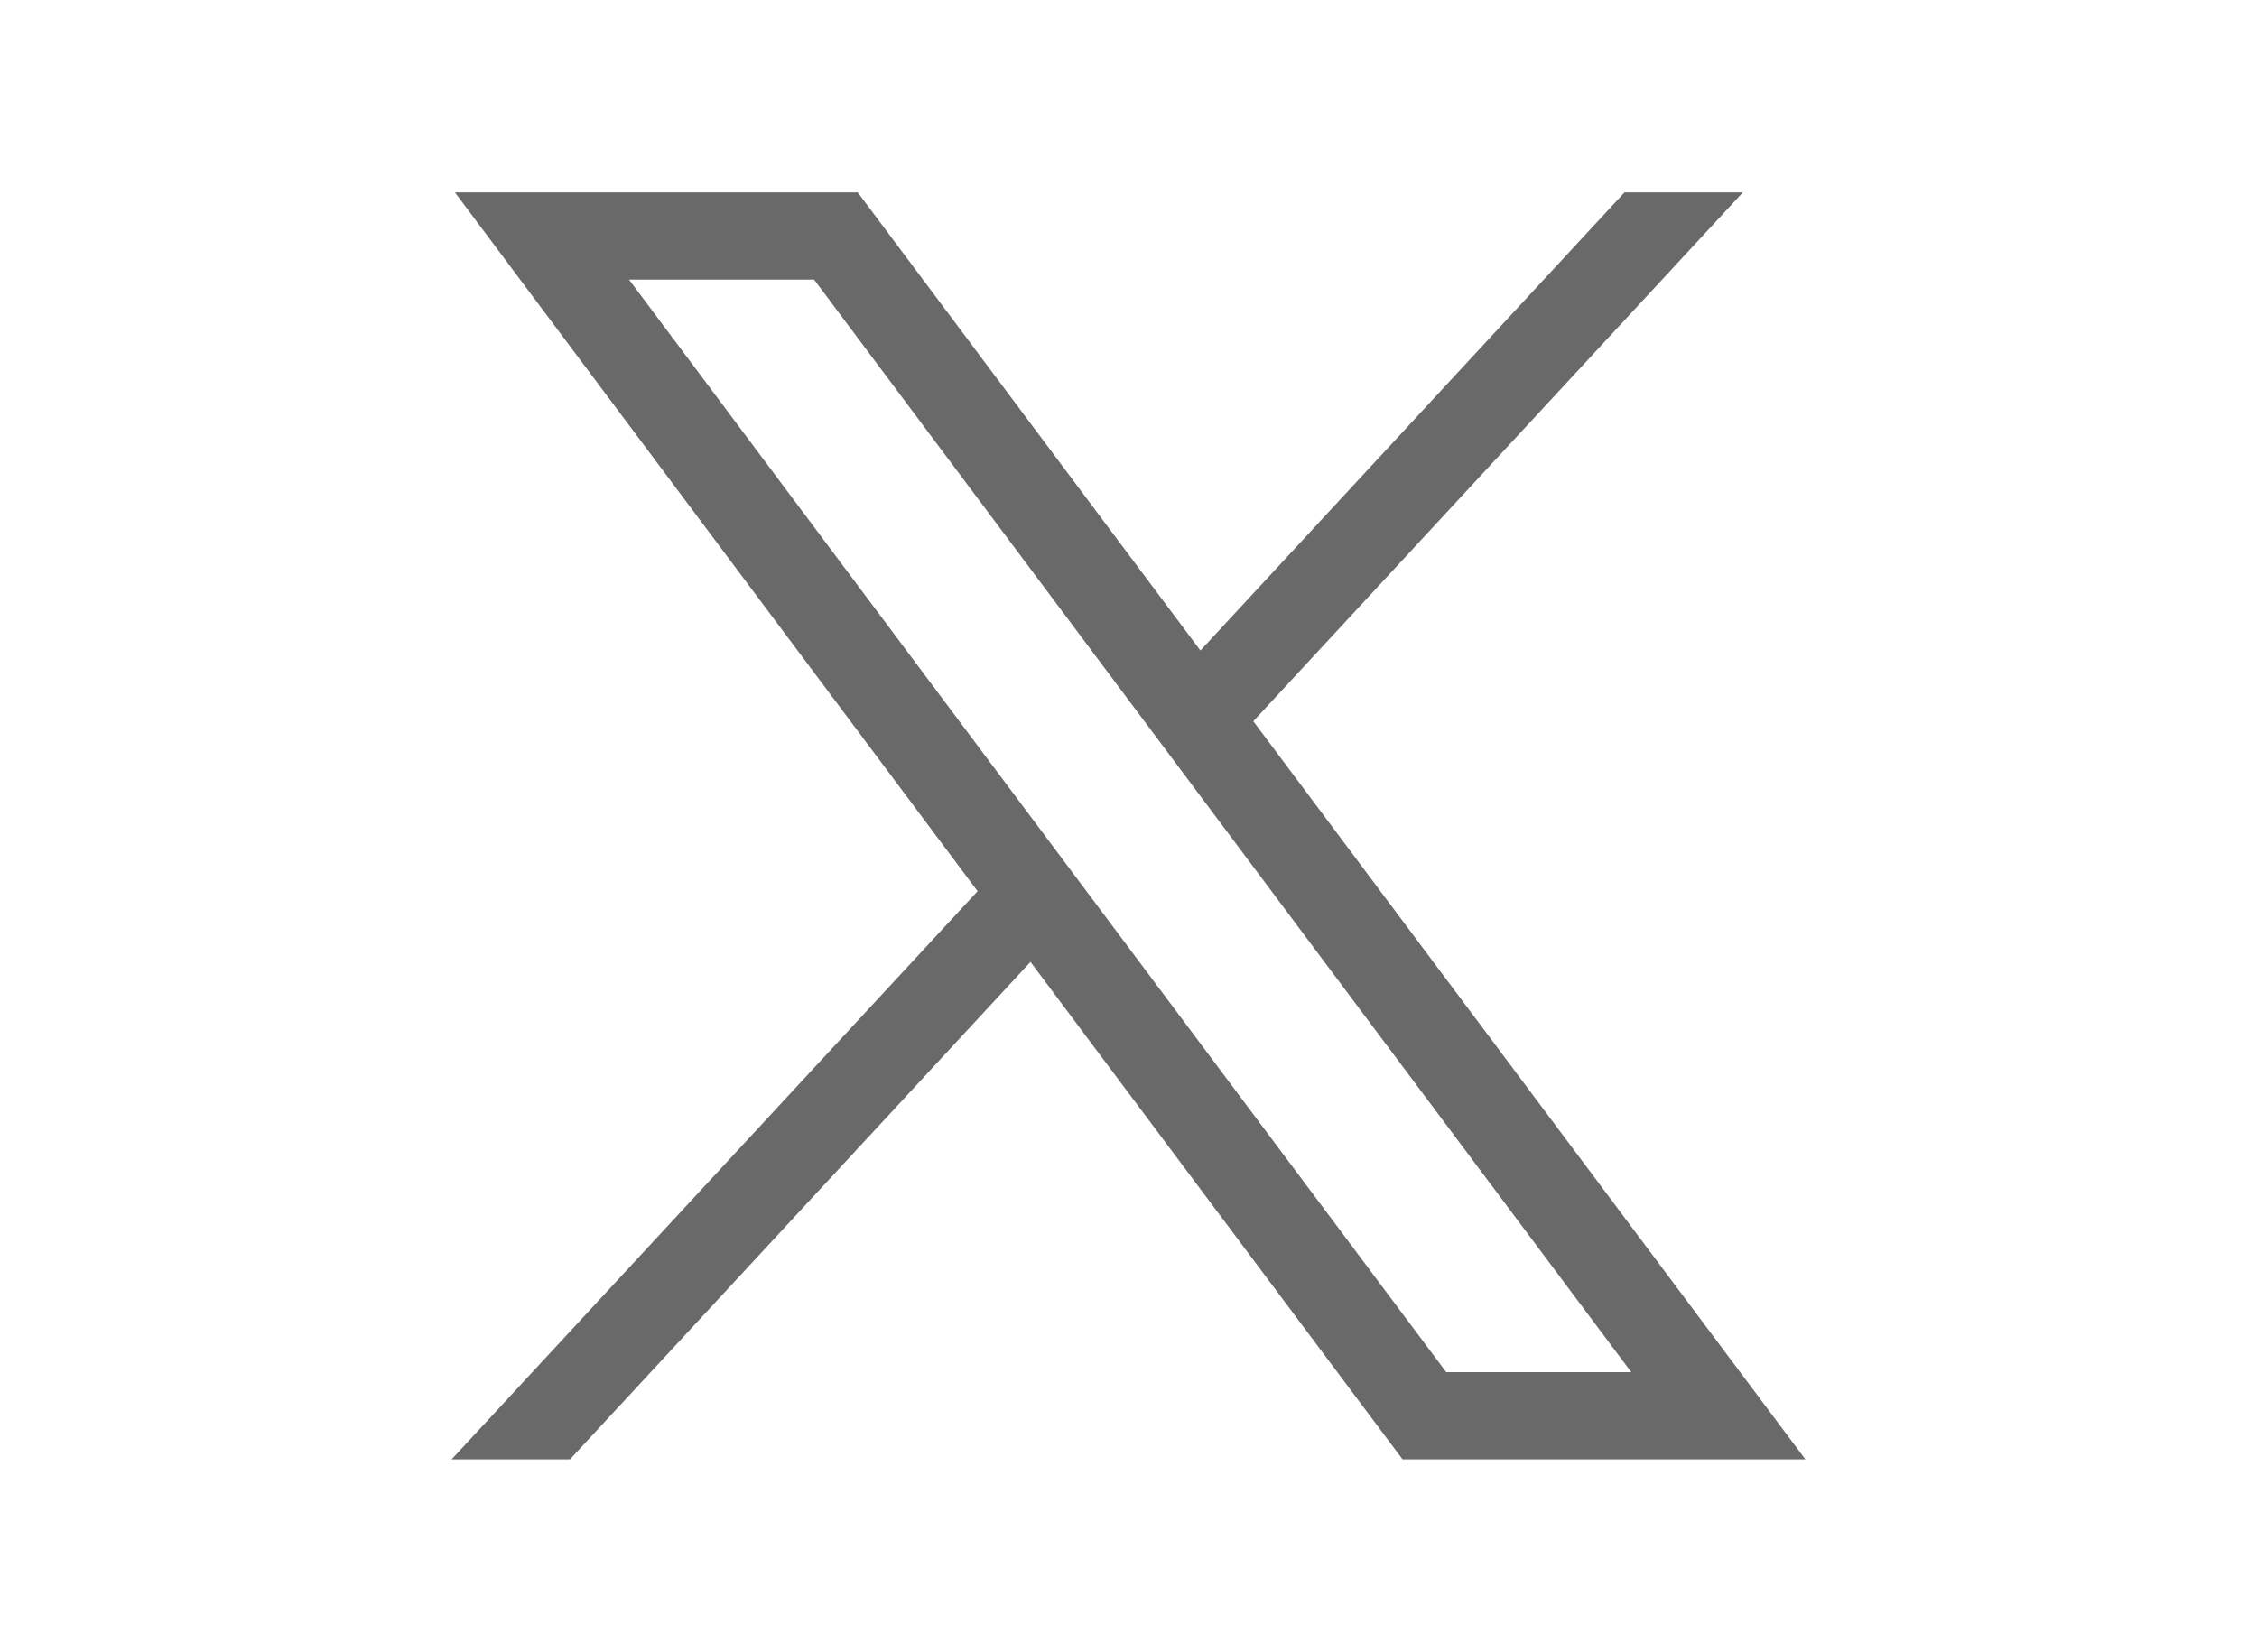
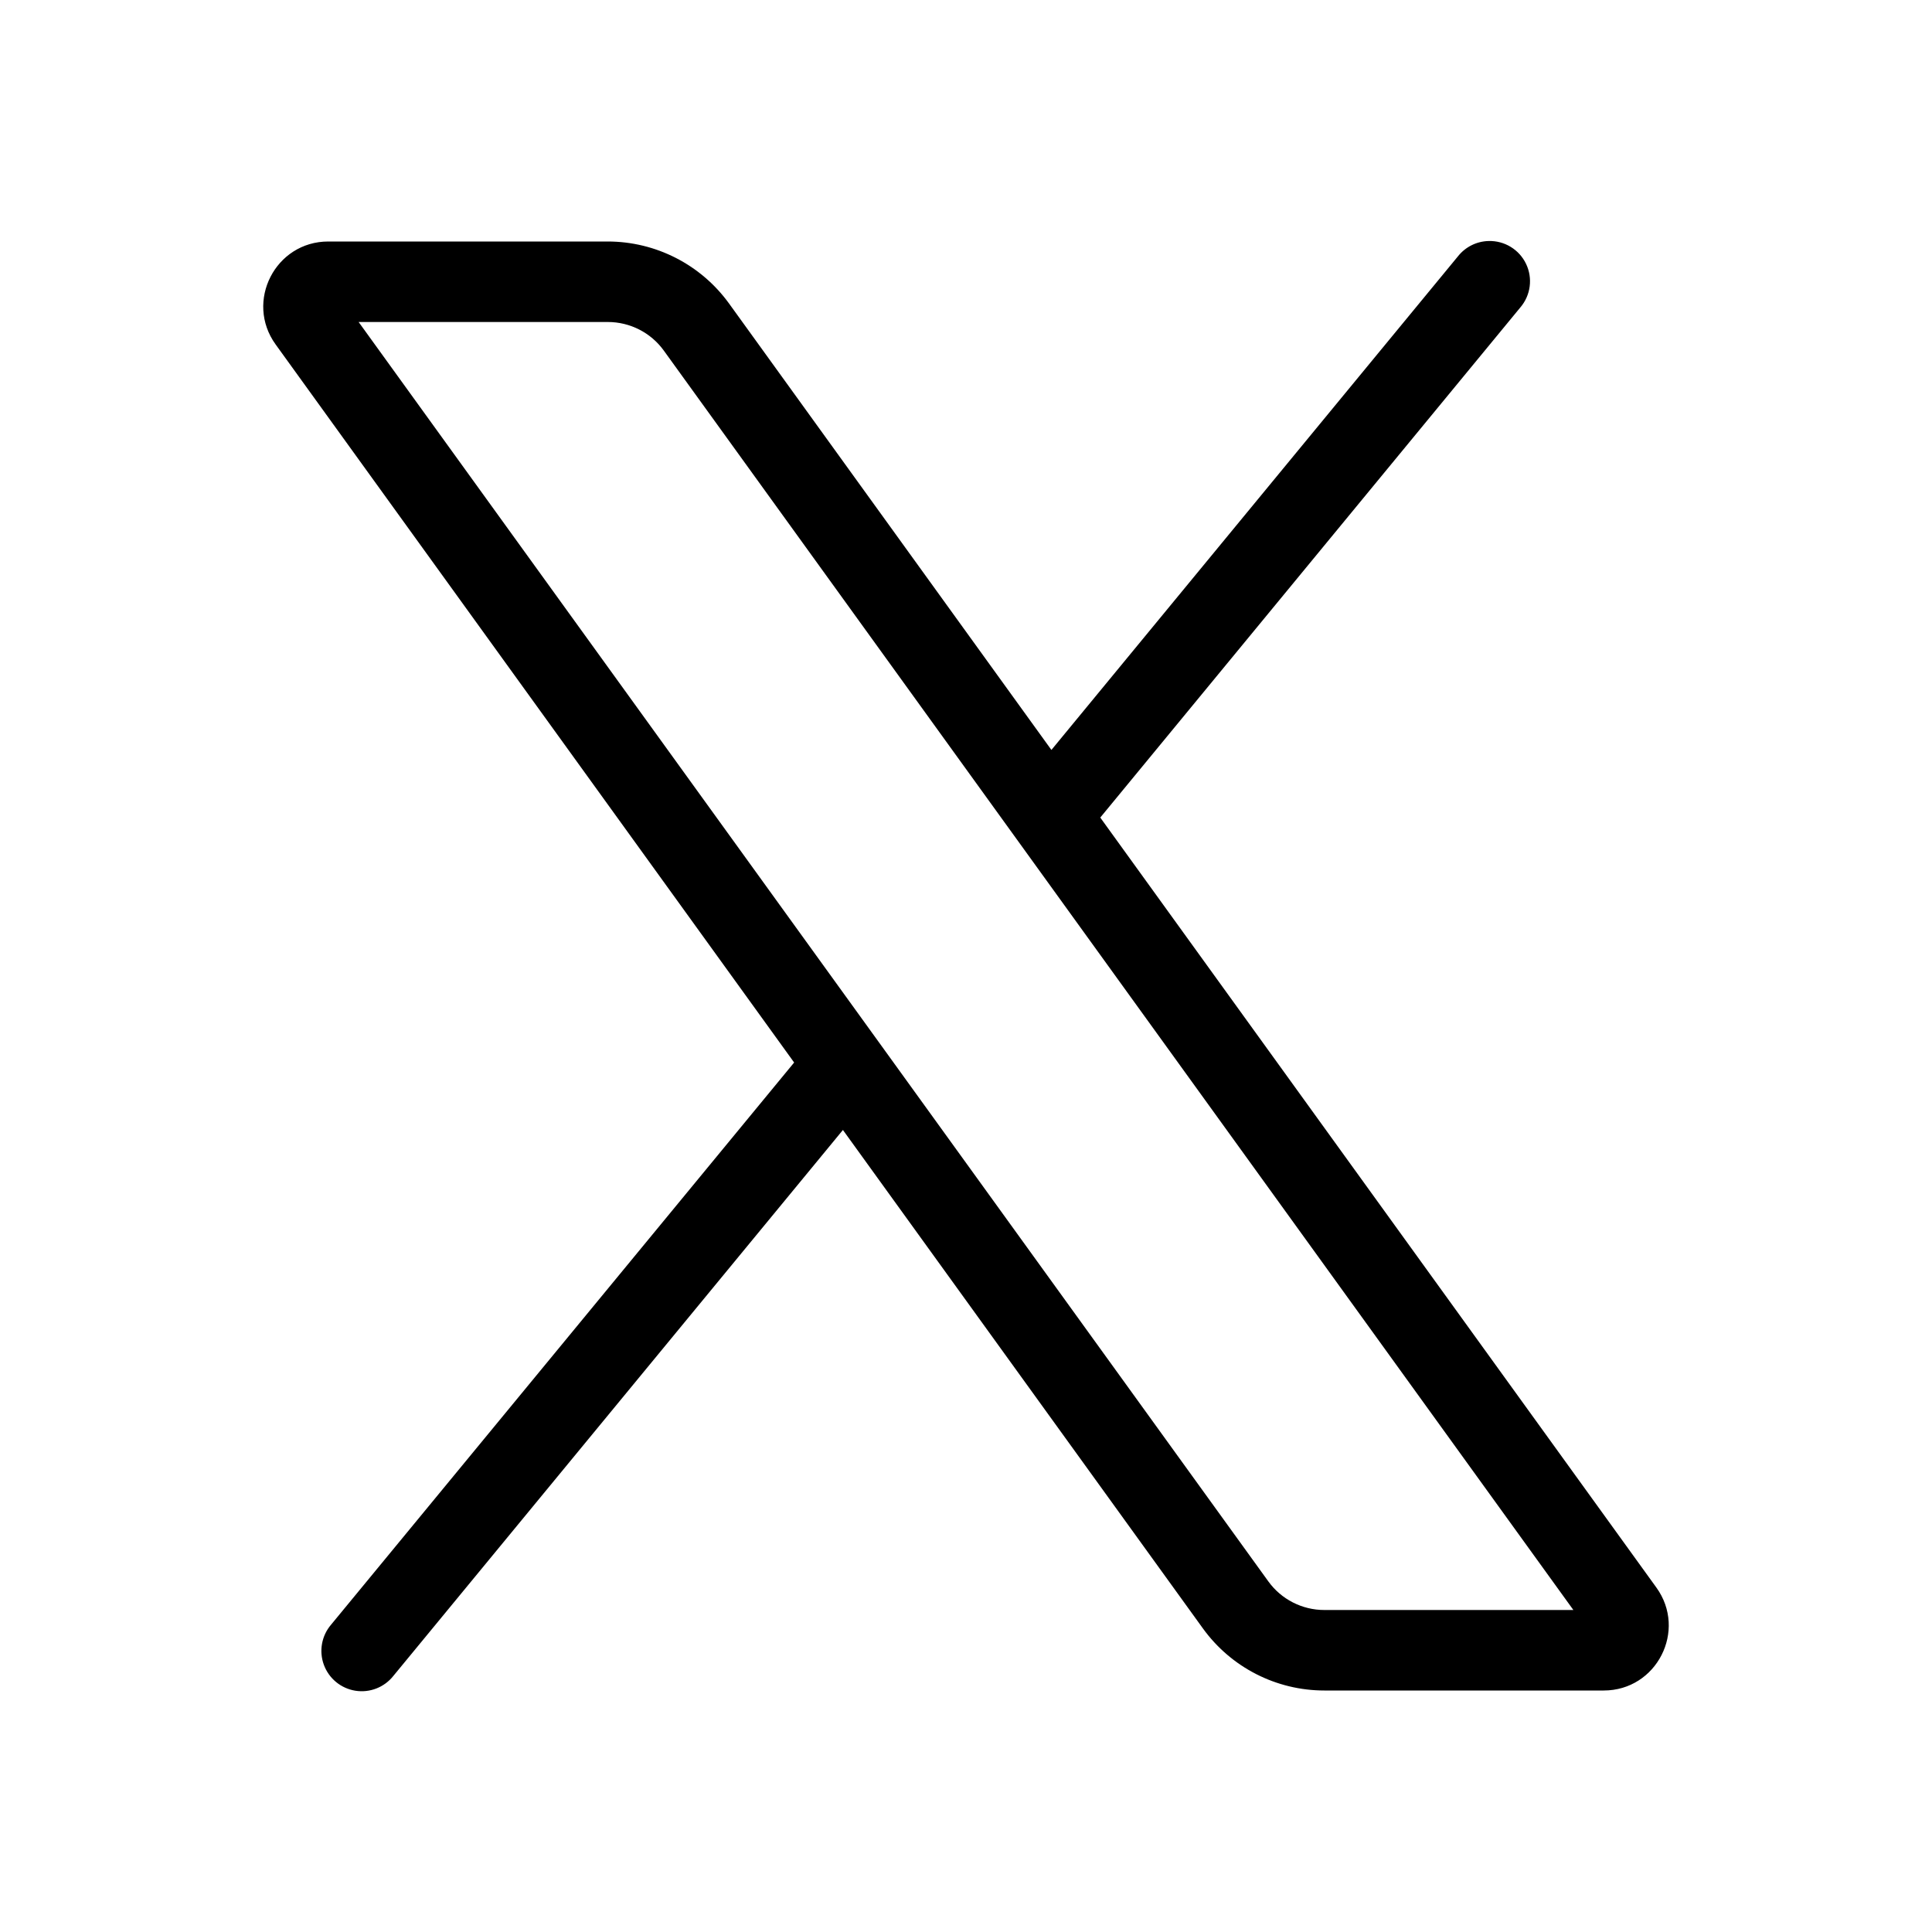
- <svg xmlns="http://www.w3.org/2000/svg" version="1.1" id="svg5" x="0px" y="0px" viewBox="0 0 1668.56 1221.19" style="enable-background:new 0 0 1668.56 1221.19;" xml:space="preserve">
-   <g id="layer1" transform="translate(52.39009,-25.0586)">
-     <path id="path1009" d="M283.94,167.31l386.39,516.64L281.5,1104h87.51l340.42-367.76L984.48,1104h297.8L874.15,558.3l361.92-390.99   h-87.51l-313.51,338.7l-253.31-338.7H283.94z M412.63,231.77h136.81l604.13,807.76h-136.81L412.63,231.77z" fill="#696969" />
-   </g>
+ <svg xmlns="http://www.w3.org/2000/svg" viewBox="0 0 24 24" width="120px" height="120px">
+   <path d="M 18.492 2.994 A 0.5 0.5 0 0 0 18.113 3.182 L 13.061 9.316 L 9.057 3.771 C 8.707 3.287 8.146 3 7.549 3 L 4.078 3 C 3.42 3 3.039 3.746 3.424 4.279 L 9.865 13.199 L 4.113 20.182 A 0.501 0.501 0 1 0 4.887 20.818 L 10.471 14.037 L 14.943 20.229 C 15.293 20.713 15.854 21 16.451 21 L 19.922 21 C 20.58 21 20.961 20.254 20.576 19.721 L 13.668 10.156 L 18.887 3.818 A 0.5 0.5 0 0 0 18.492 2.994 z M 4.455 4 L 7.551 4 C 7.826 4 8.085 4.132 8.246 4.355 L 19.545 20 L 16.451 20 C 16.176 20 15.917 19.868 15.756 19.645 L 4.455 4 z" />
</svg>
